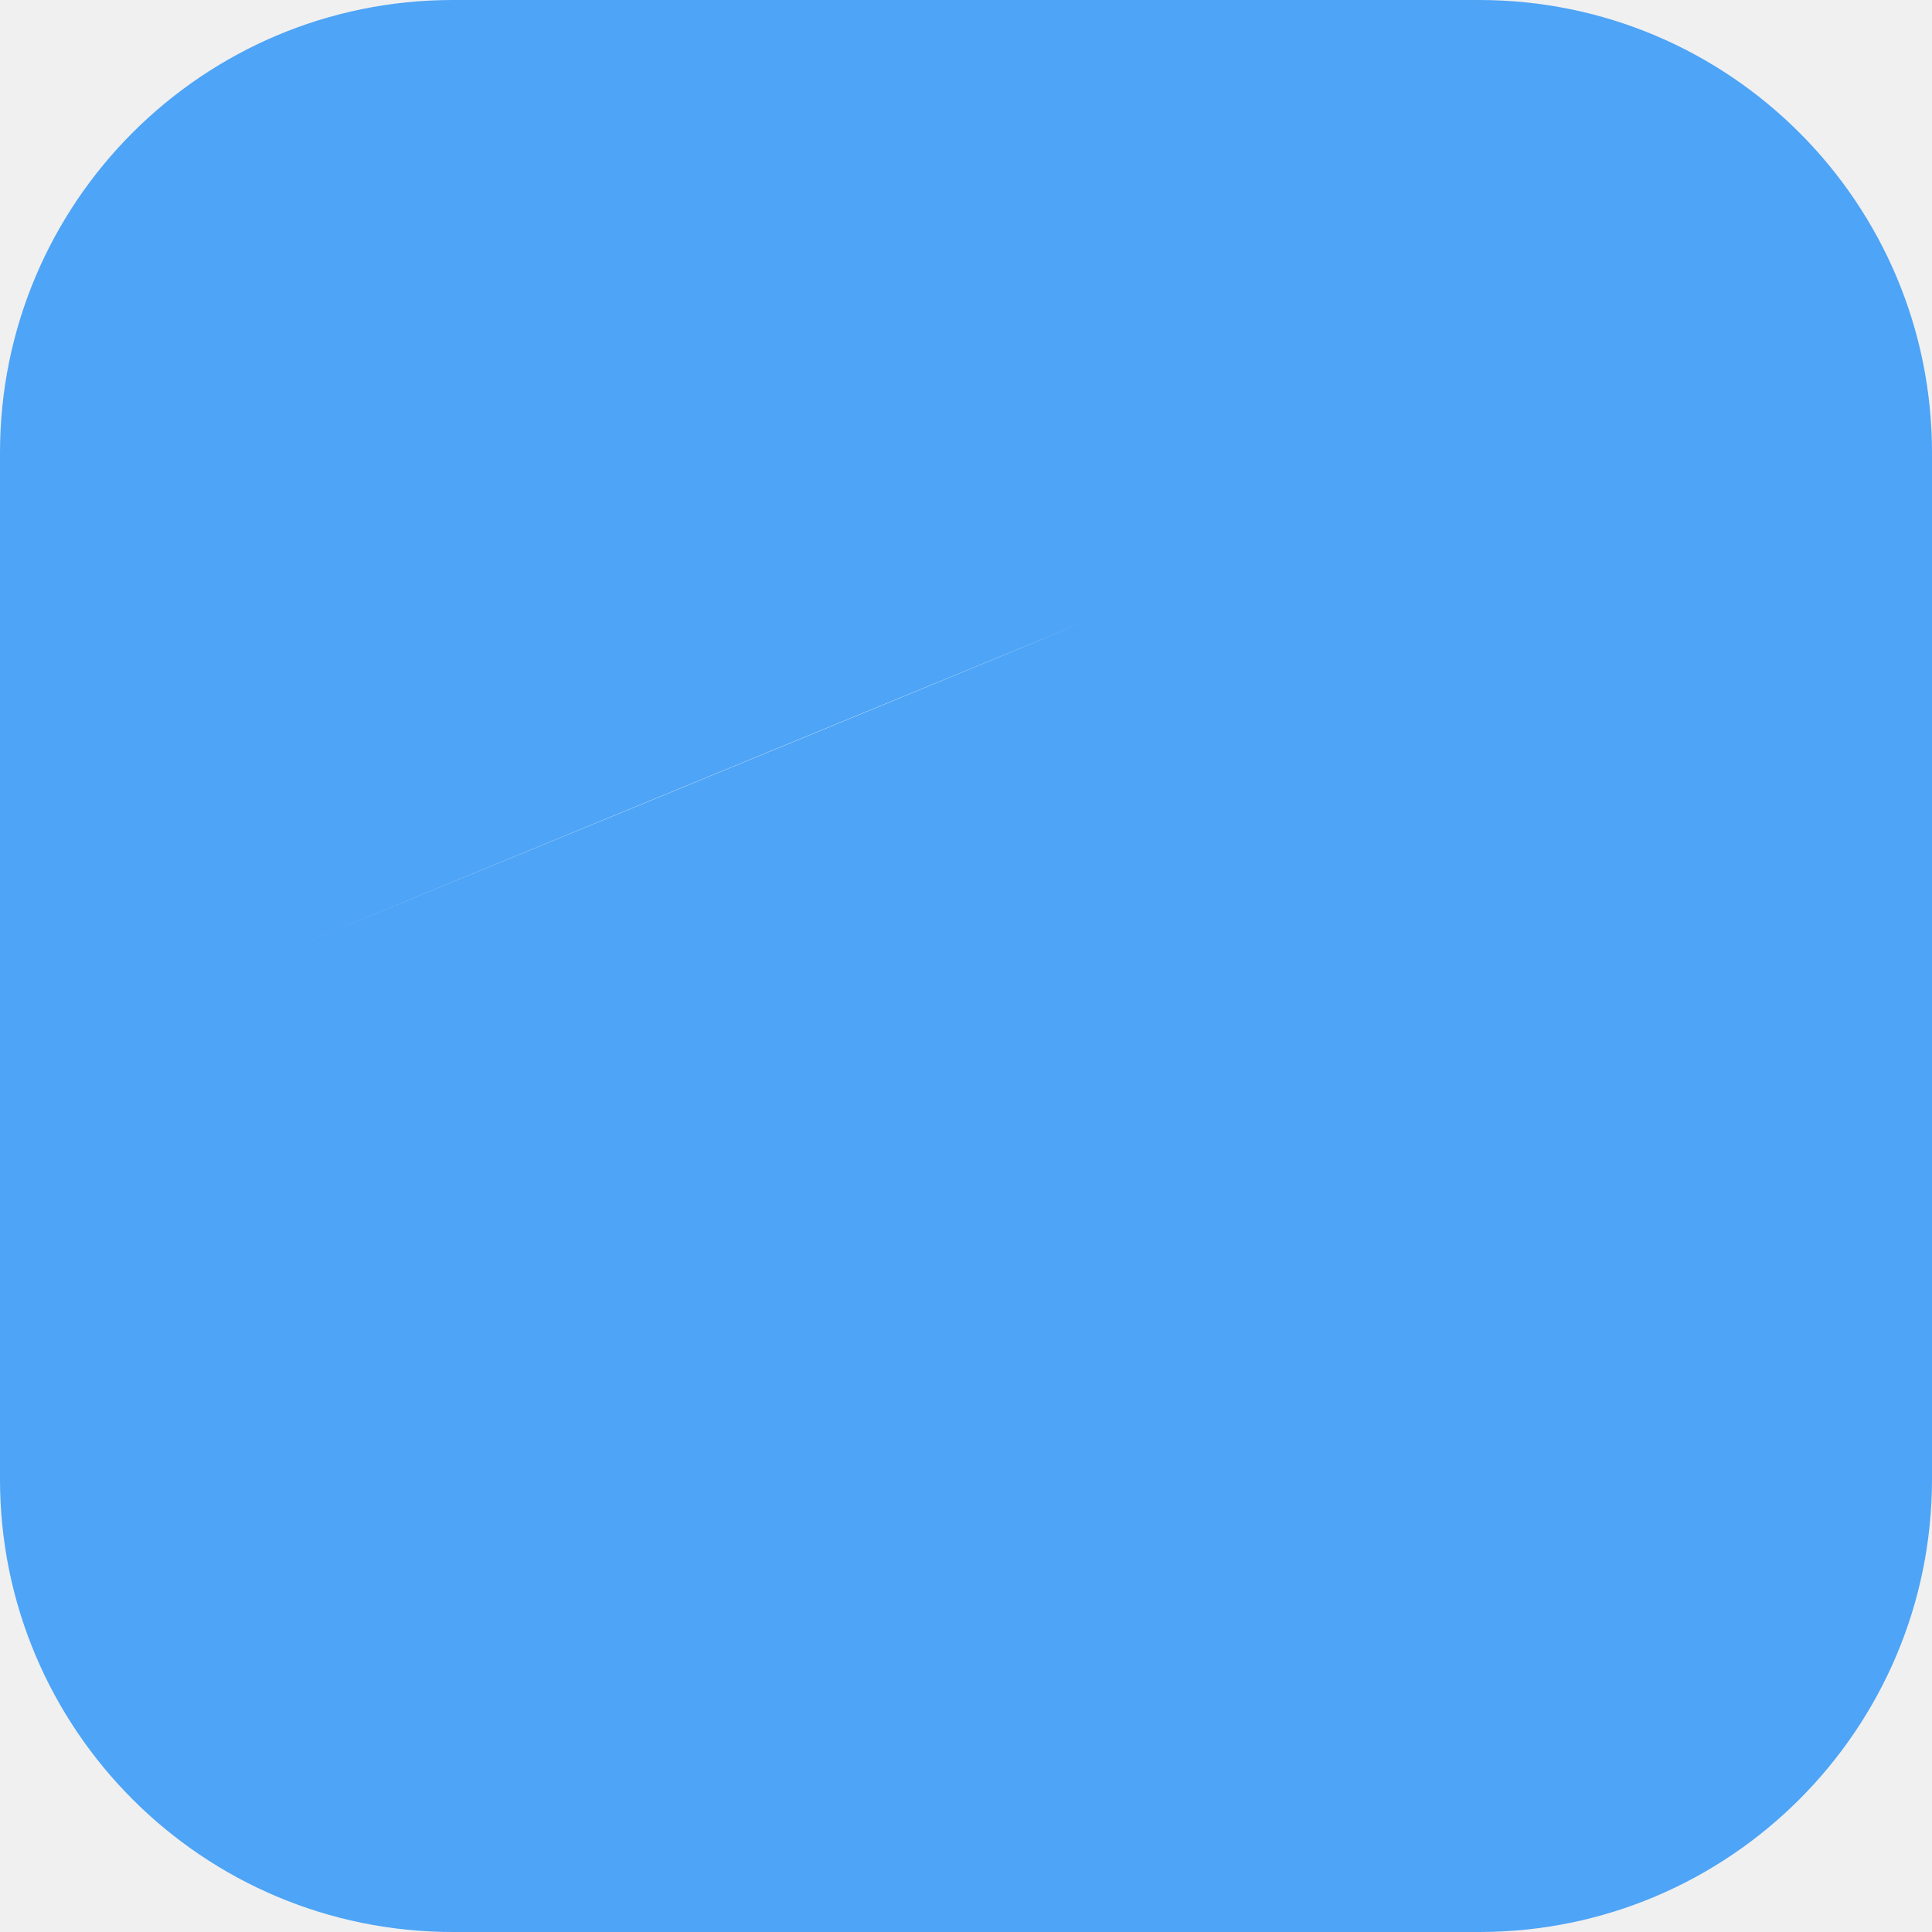
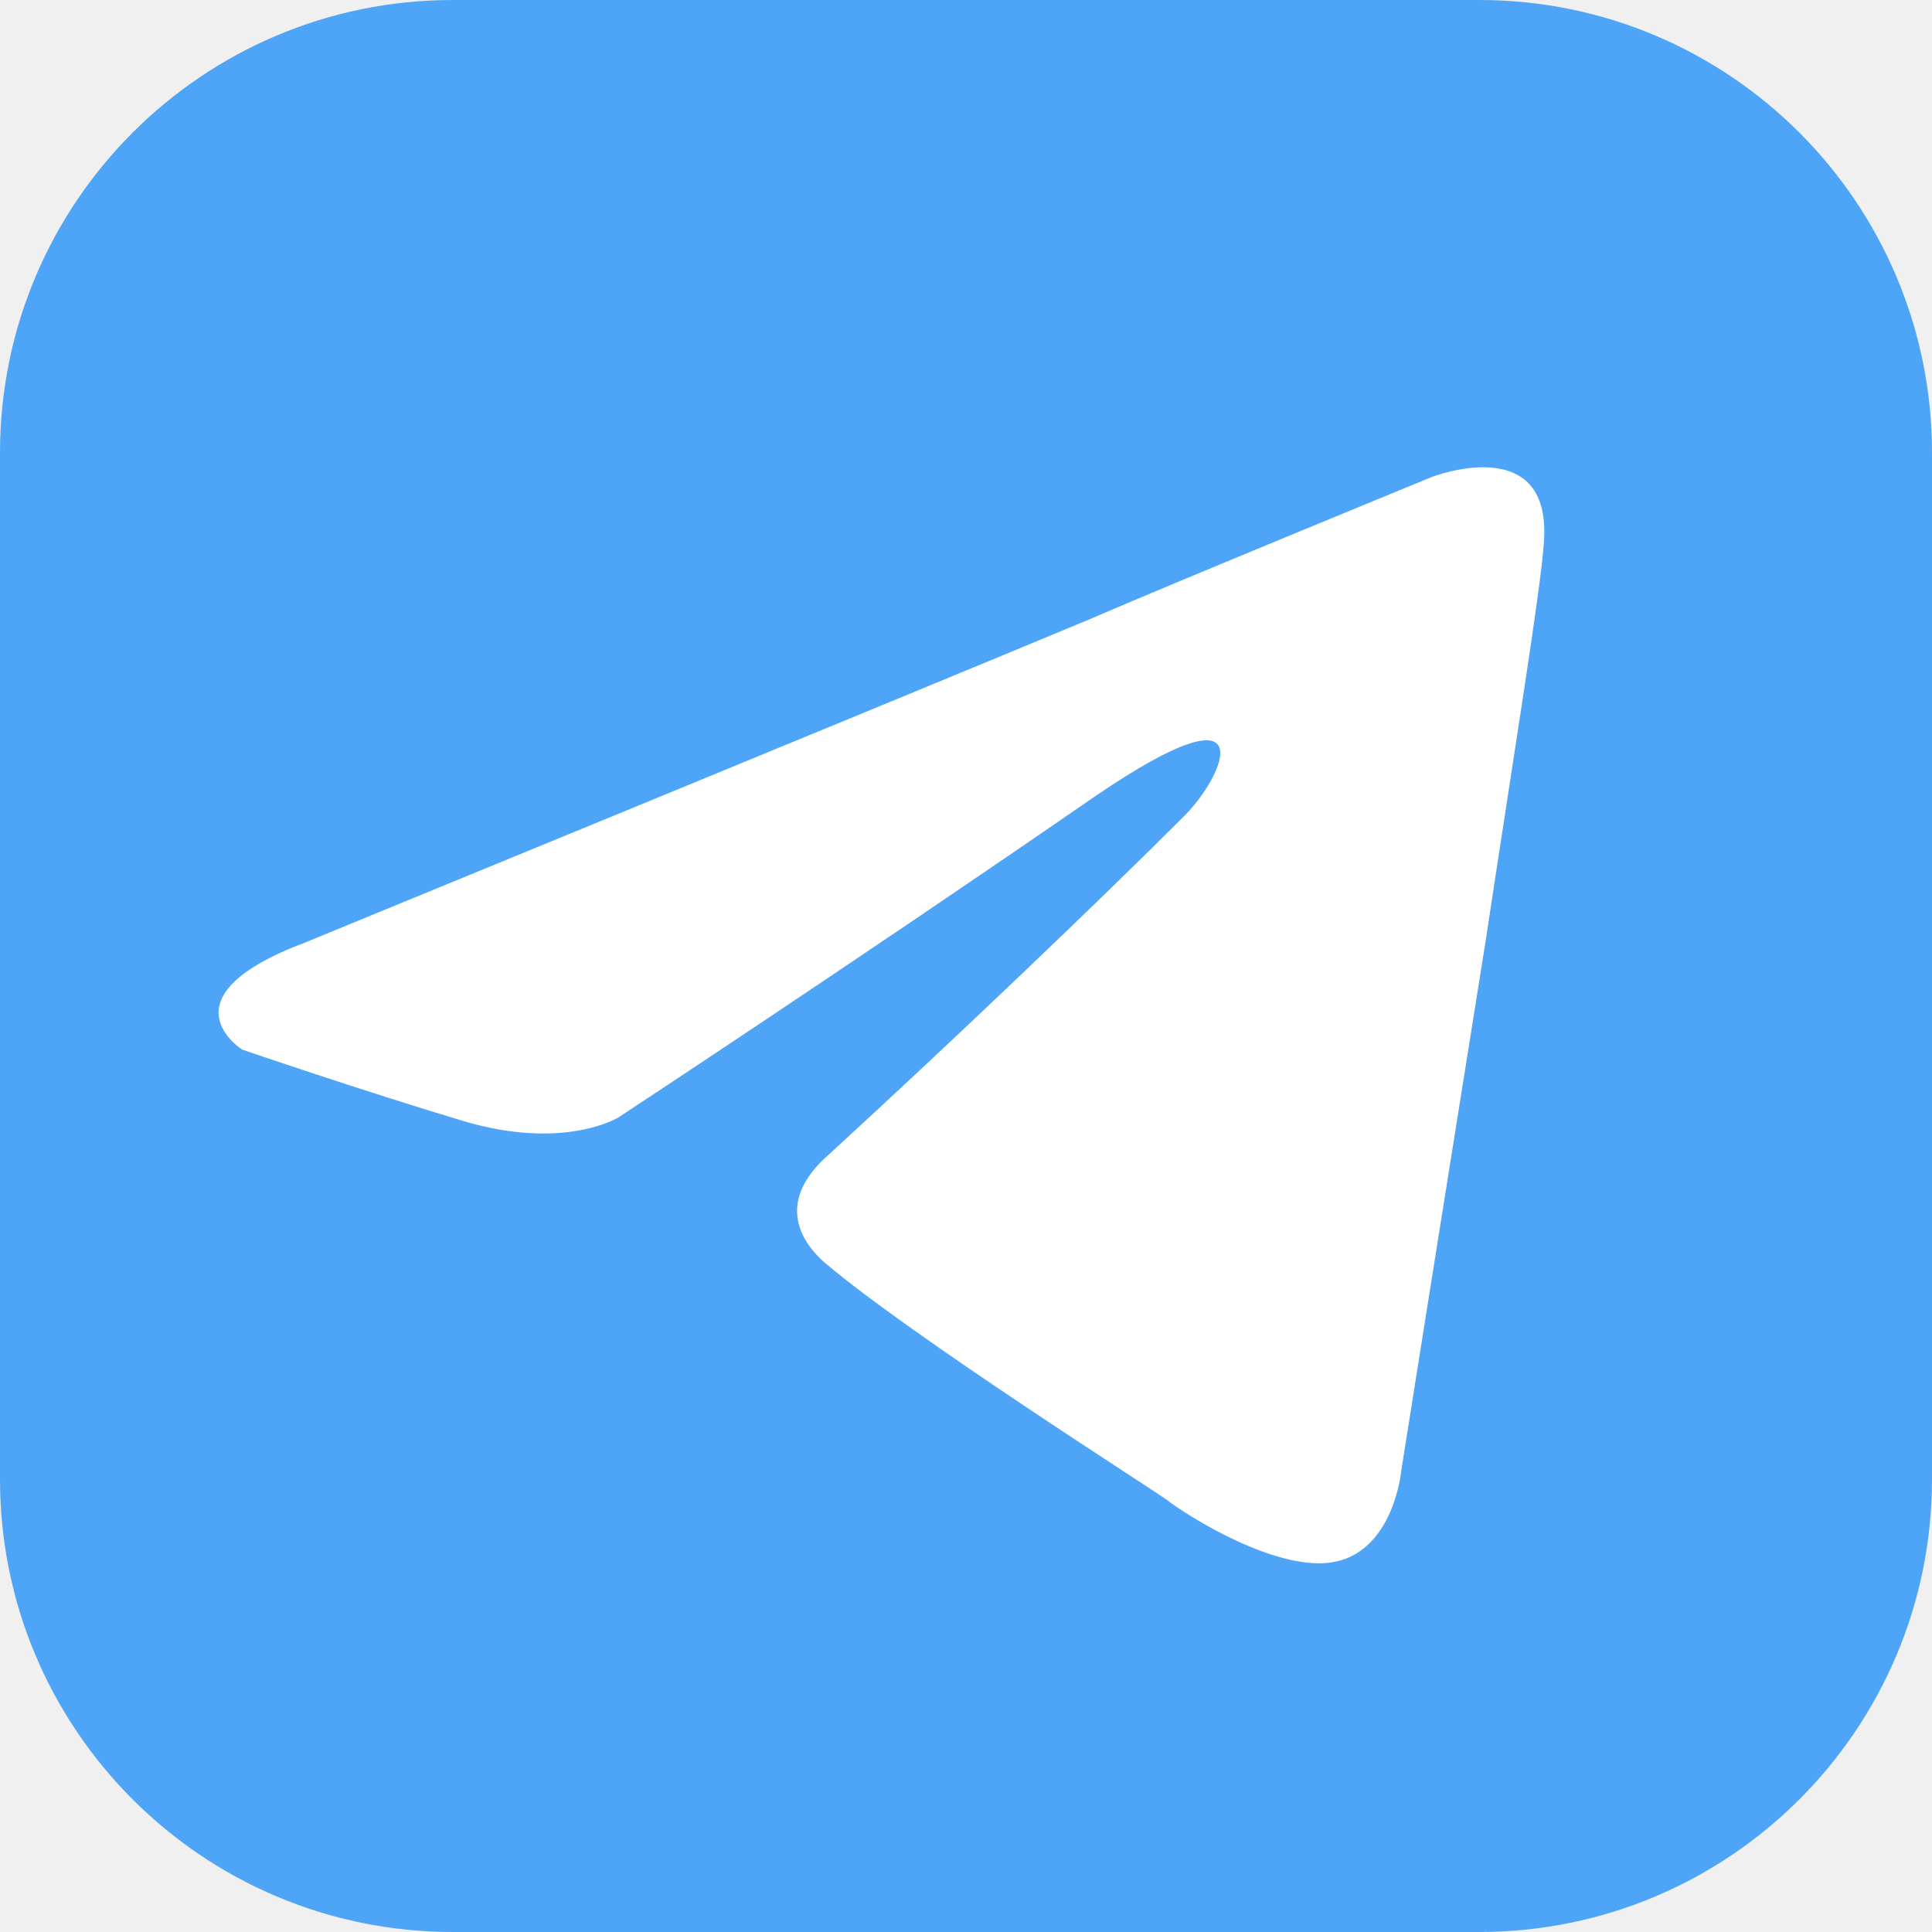
- <svg xmlns="http://www.w3.org/2000/svg" width="256" height="256" viewBox="0 0 256 256" fill="none">
-   <rect width="256" height="256" rx="60" fill="#4EA4F6" />
-   <path d="M39.7,125.2c0,0,77.7-31.9,104.7-43.1,c10.3-4.5,45.4-18.9,45.4-18.9s16.2-6.3,14.8,9c-0.4,6.3-4,28.3-7.6,52.1c-5.4,33.7-11.2,70.5-11.2,70.5s-0.9,10.3-8.5,12.1,s-20.2-6.3-22.5-8.1c-1.8-1.3-33.7-21.6-45.4-31.4c-3.1-2.7-6.7-8.1,0.4-14.4c16.2-14.8,35.5-33.2,47.2-44.9,c5.4-5.4,10.8-18-11.7-2.7c-31.9,22-63.3,42.7-63.3,42.7s-7.2,4.5-20.7,0.4c-13.5-4-29.2-9.4-29.2-9.4S21.2,132.4,39.7,125.2z" fill="white" />
+ <svg xmlns="http://www.w3.org/2000/svg" id="Layer_1" viewBox="0 0 256 256">
+   <rect width="256" height="256" rx="60" ry="60" style="fill:#4ea4f6;" />
+   <g id="Layer_3">
+     <path id="path5" d="m39.74,125.17s77.69-31.88,104.63-43.11c10.33-4.49,45.36-18.86,45.36-18.86,0,0,16.17-6.29,14.82,8.98-.45,6.29-4.04,28.29-7.63,52.09-5.39,33.68-11.23,70.5-11.23,70.5,0,0-.9,10.33-8.53,12.12s-20.21-6.29-22.45-8.08c-1.8-1.35-33.68-21.56-45.36-31.44-3.14-2.69-6.74-8.08.45-14.37,16.17-14.82,35.48-33.23,47.15-44.91,5.39-5.39,10.78-17.96-11.68-2.69-31.88,22-63.32,42.66-63.32,42.66,0,0-7.19,4.49-20.66.45-13.47-4.04-29.19-9.43-29.19-9.43,0,0-10.78-6.74,7.63-13.92Z" style="fill:#fff;" />
+   </g>
</svg>
